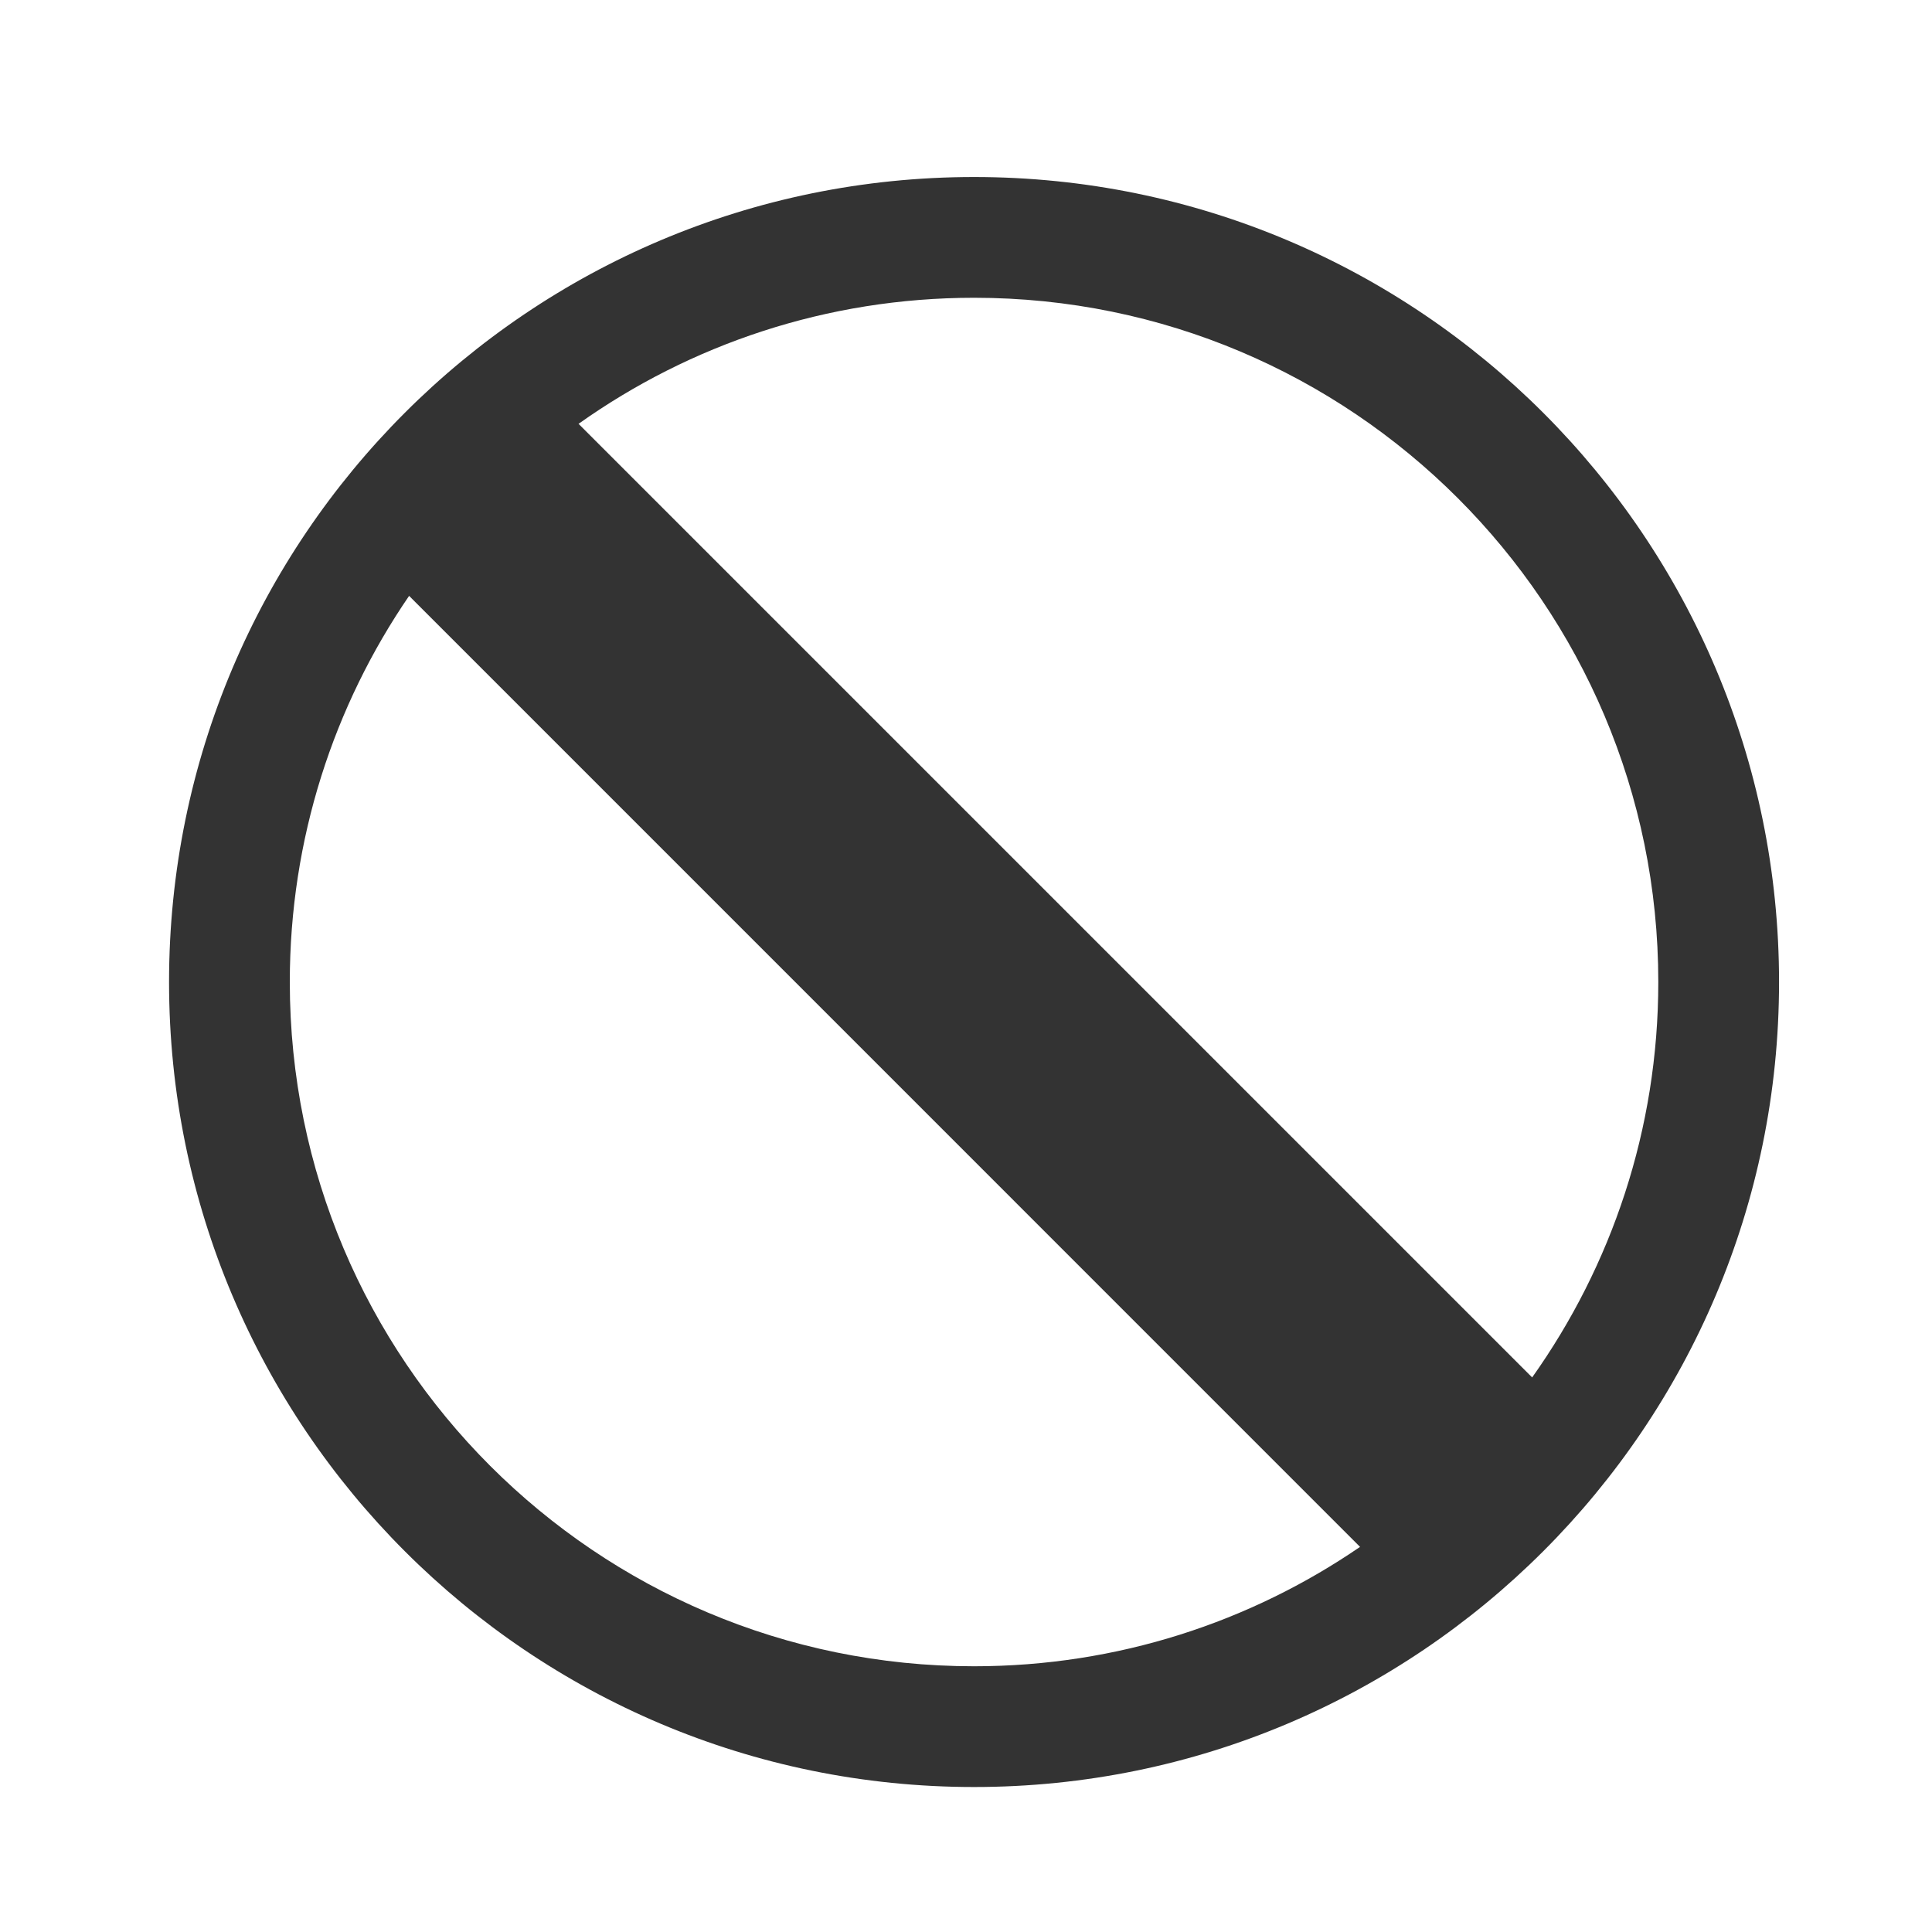
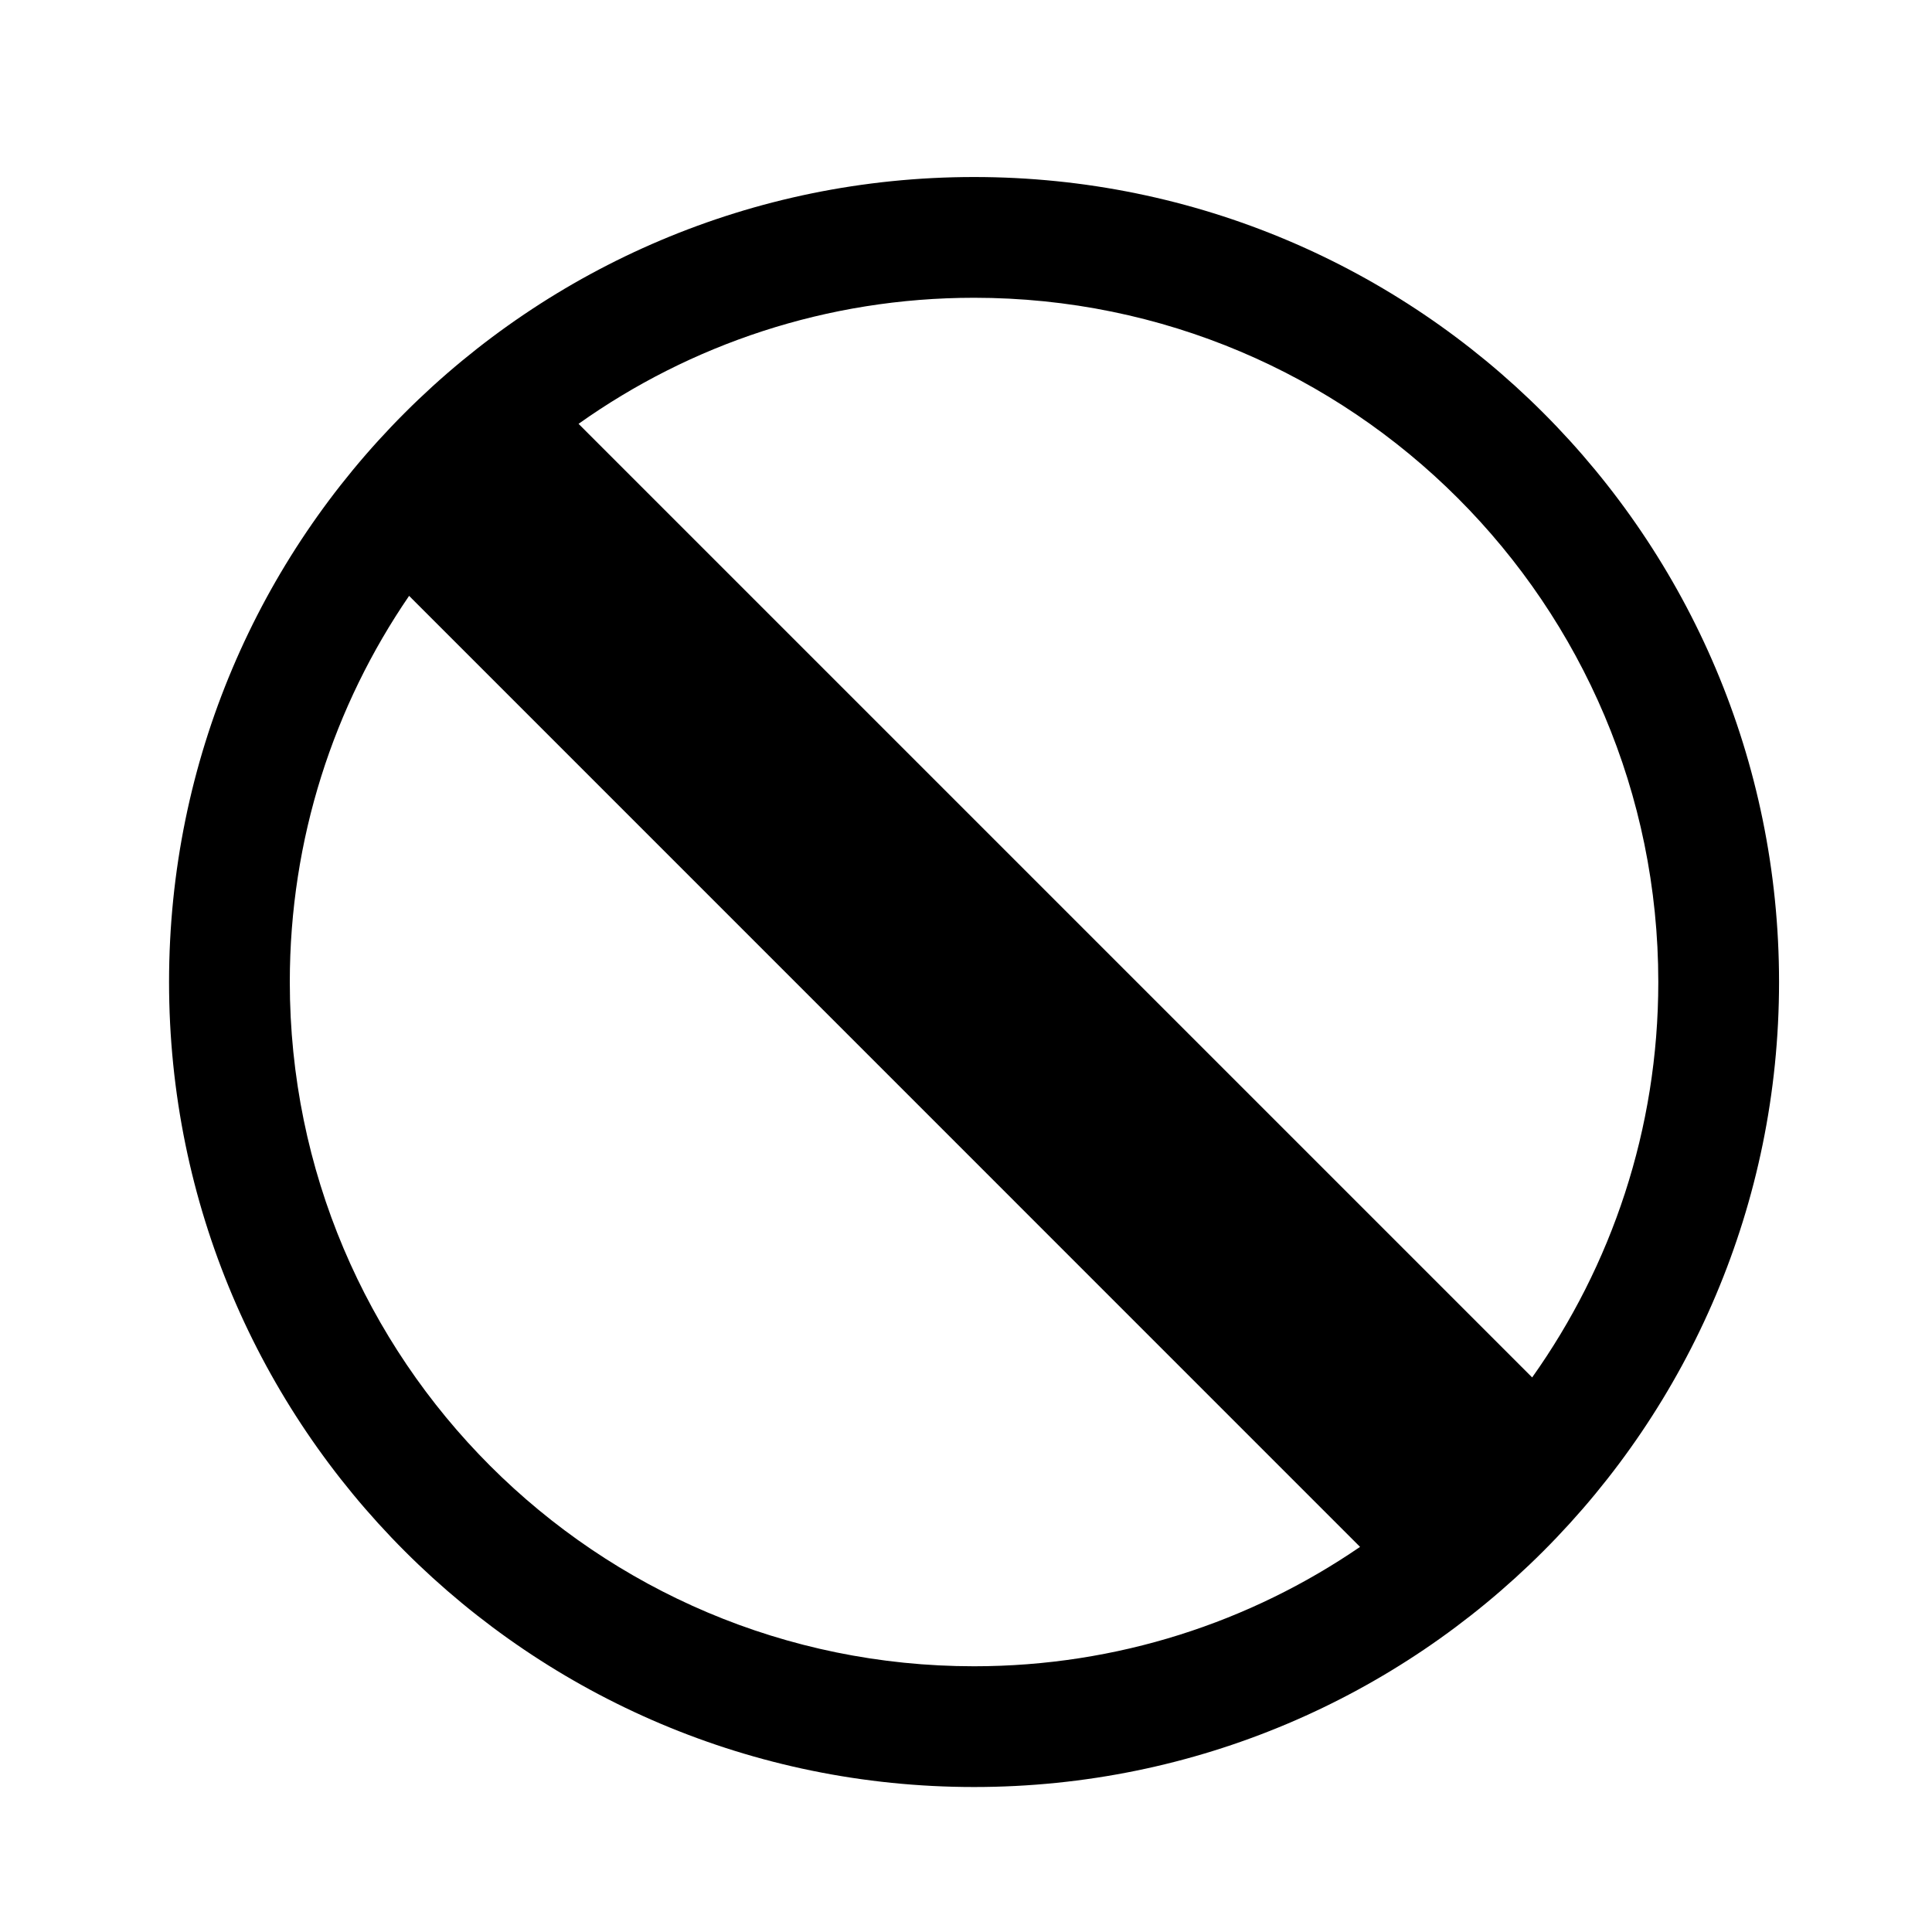
<svg xmlns="http://www.w3.org/2000/svg" width="24" height="24" viewBox="0 0 24 24" fill="none">
-   <path d="M12.1 2.199C17.622 2.199 22.1 6.676 22.1 12.199C22.1 17.722 17.622 22.199 12.1 22.199C6.577 22.199 2.1 17.722 2.1 12.199C2.1 6.676 6.577 2.199 12.1 2.199ZM5.082 7.402C4.147 8.768 3.6 10.419 3.6 12.199C3.6 16.894 7.405 20.699 12.1 20.699C13.879 20.699 15.53 20.151 16.895 19.216L5.082 7.402ZM12.1 3.699C10.269 3.699 8.574 4.28 7.187 5.265L19.033 17.111C20.018 15.724 20.6 14.03 20.6 12.199C20.6 7.505 16.794 3.699 12.1 3.699Z" fill="#333333" />
+   <path d="M12.1 2.199C17.622 2.199 22.1 6.676 22.1 12.199C22.1 17.722 17.622 22.199 12.1 22.199C6.577 22.199 2.1 17.722 2.1 12.199C2.1 6.676 6.577 2.199 12.1 2.199ZM5.082 7.402C4.147 8.768 3.6 10.419 3.6 12.199C3.6 16.894 7.405 20.699 12.1 20.699C13.879 20.699 15.53 20.151 16.895 19.216L5.082 7.402ZM12.1 3.699C10.269 3.699 8.574 4.28 7.187 5.265L19.033 17.111C20.018 15.724 20.6 14.03 20.6 12.199C20.6 7.505 16.794 3.699 12.1 3.699Z" fill="currentColor" />
</svg>
